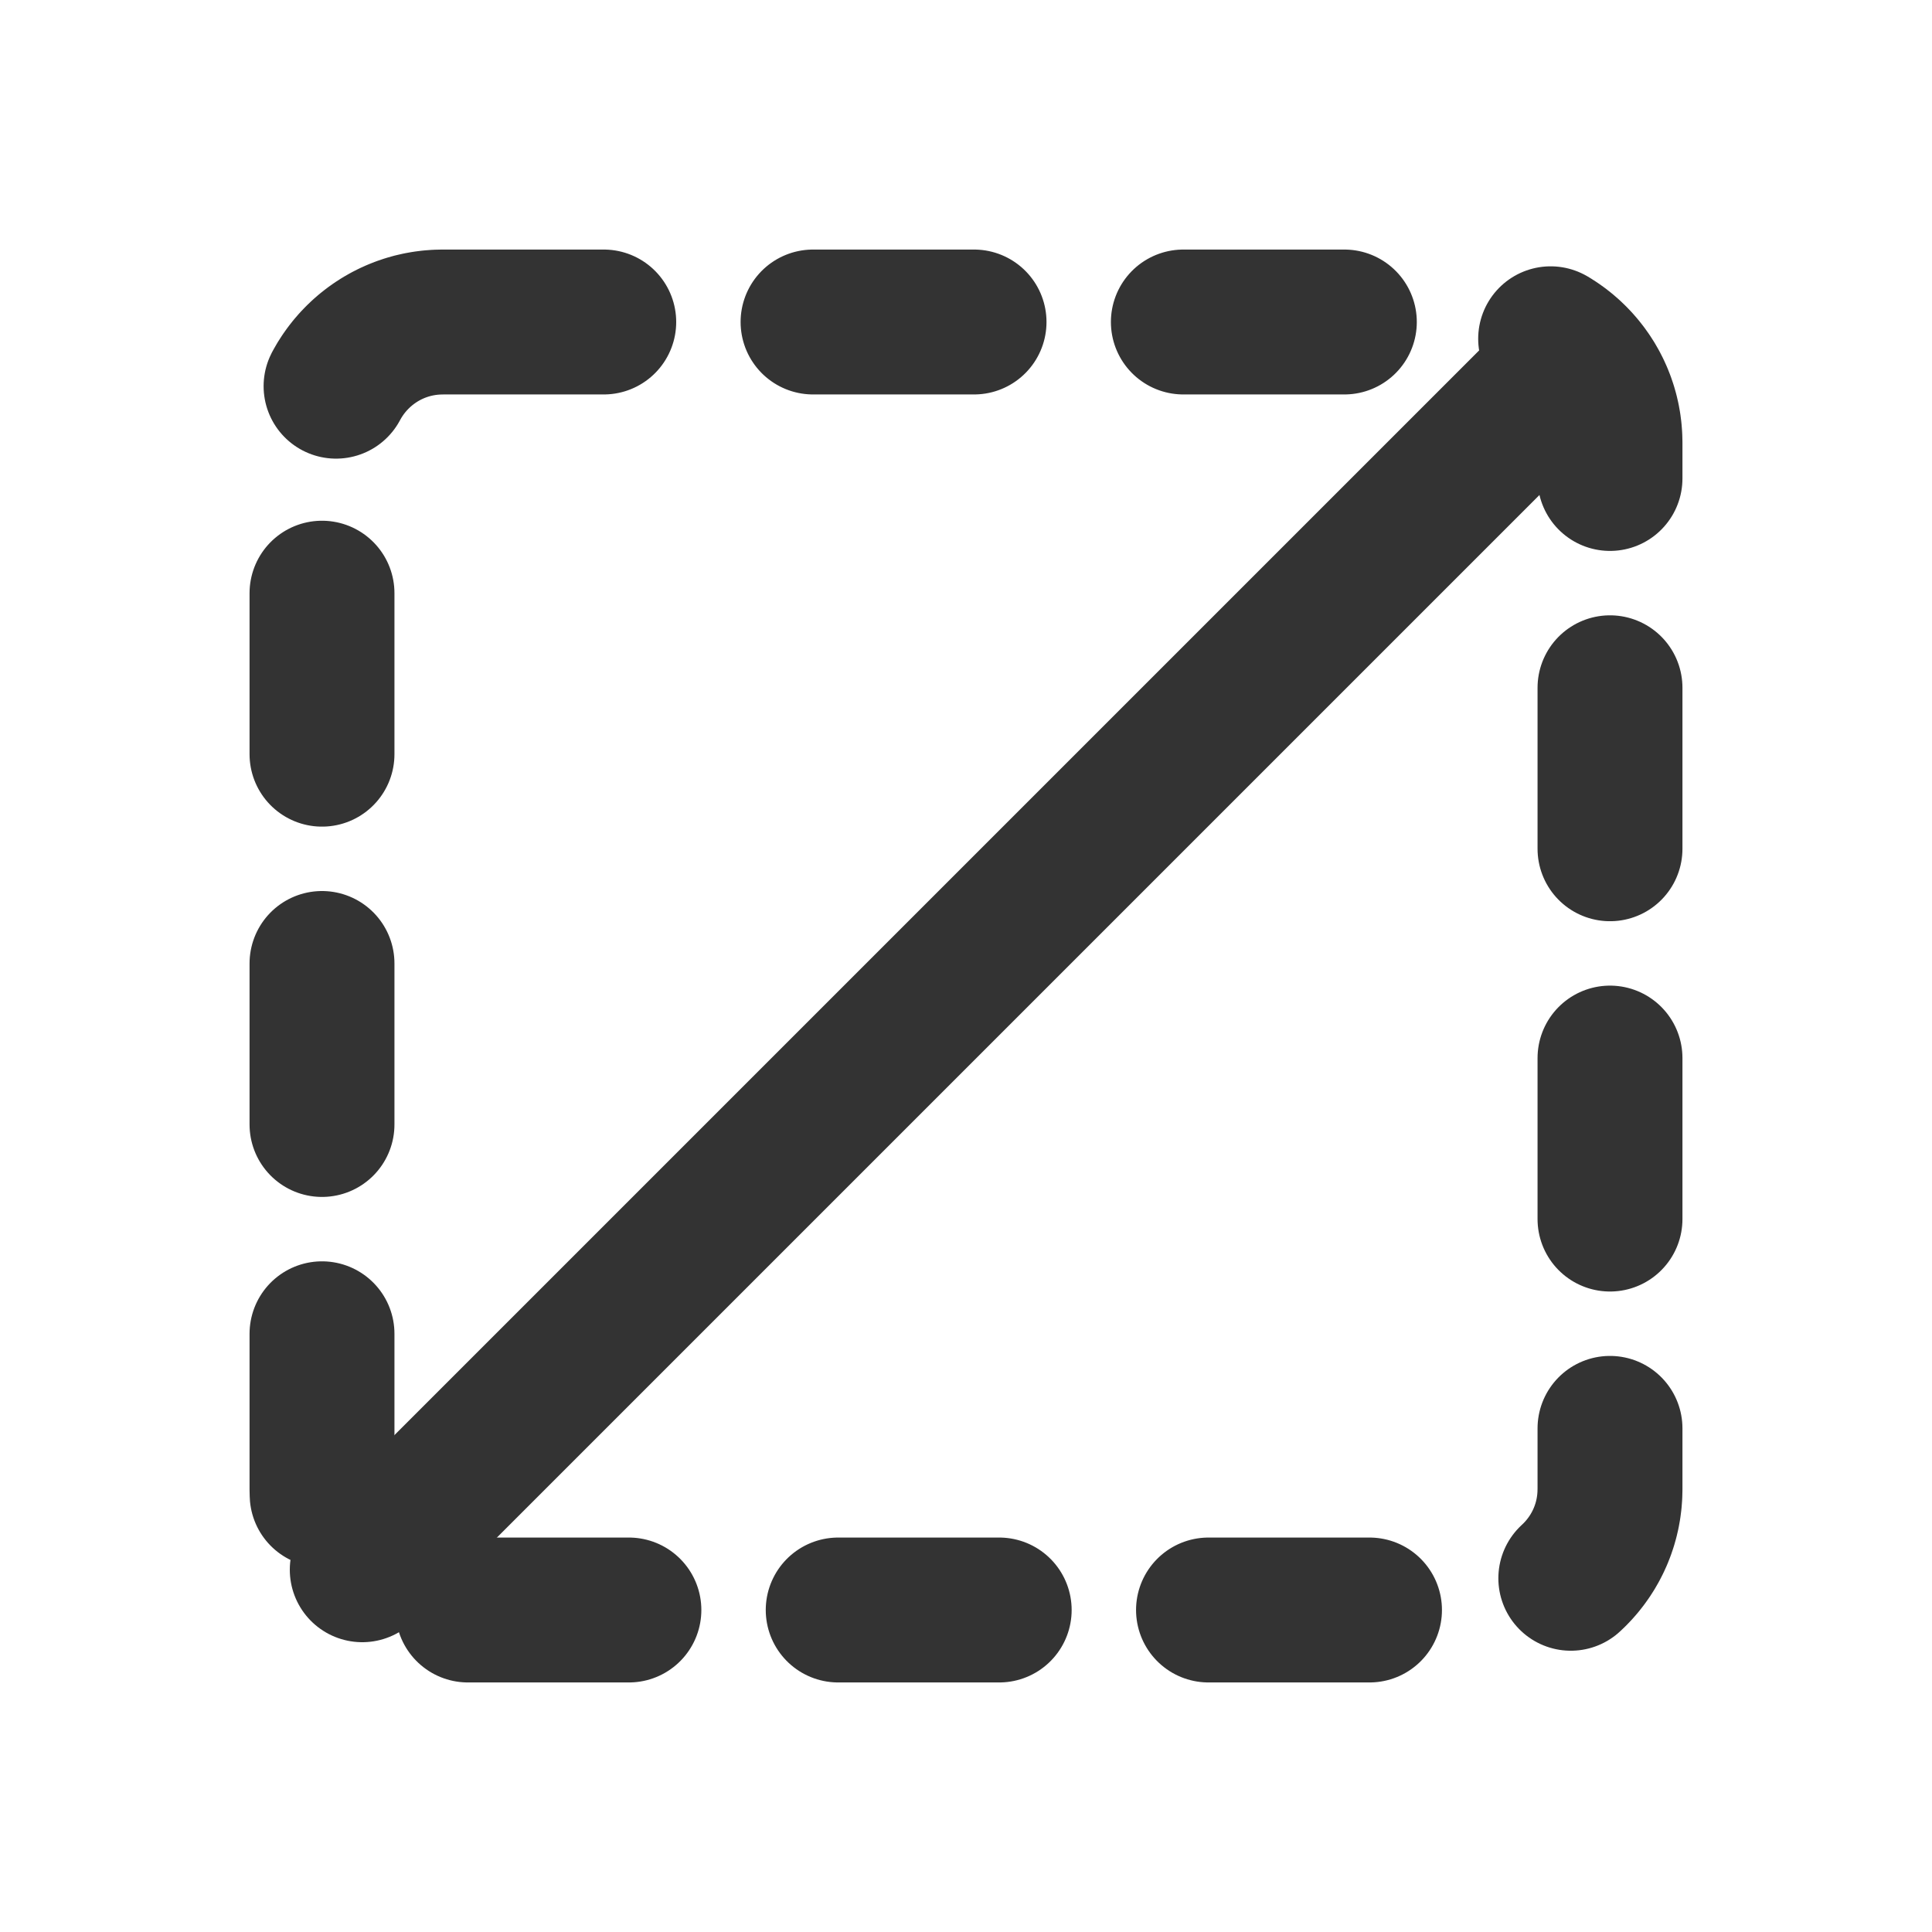
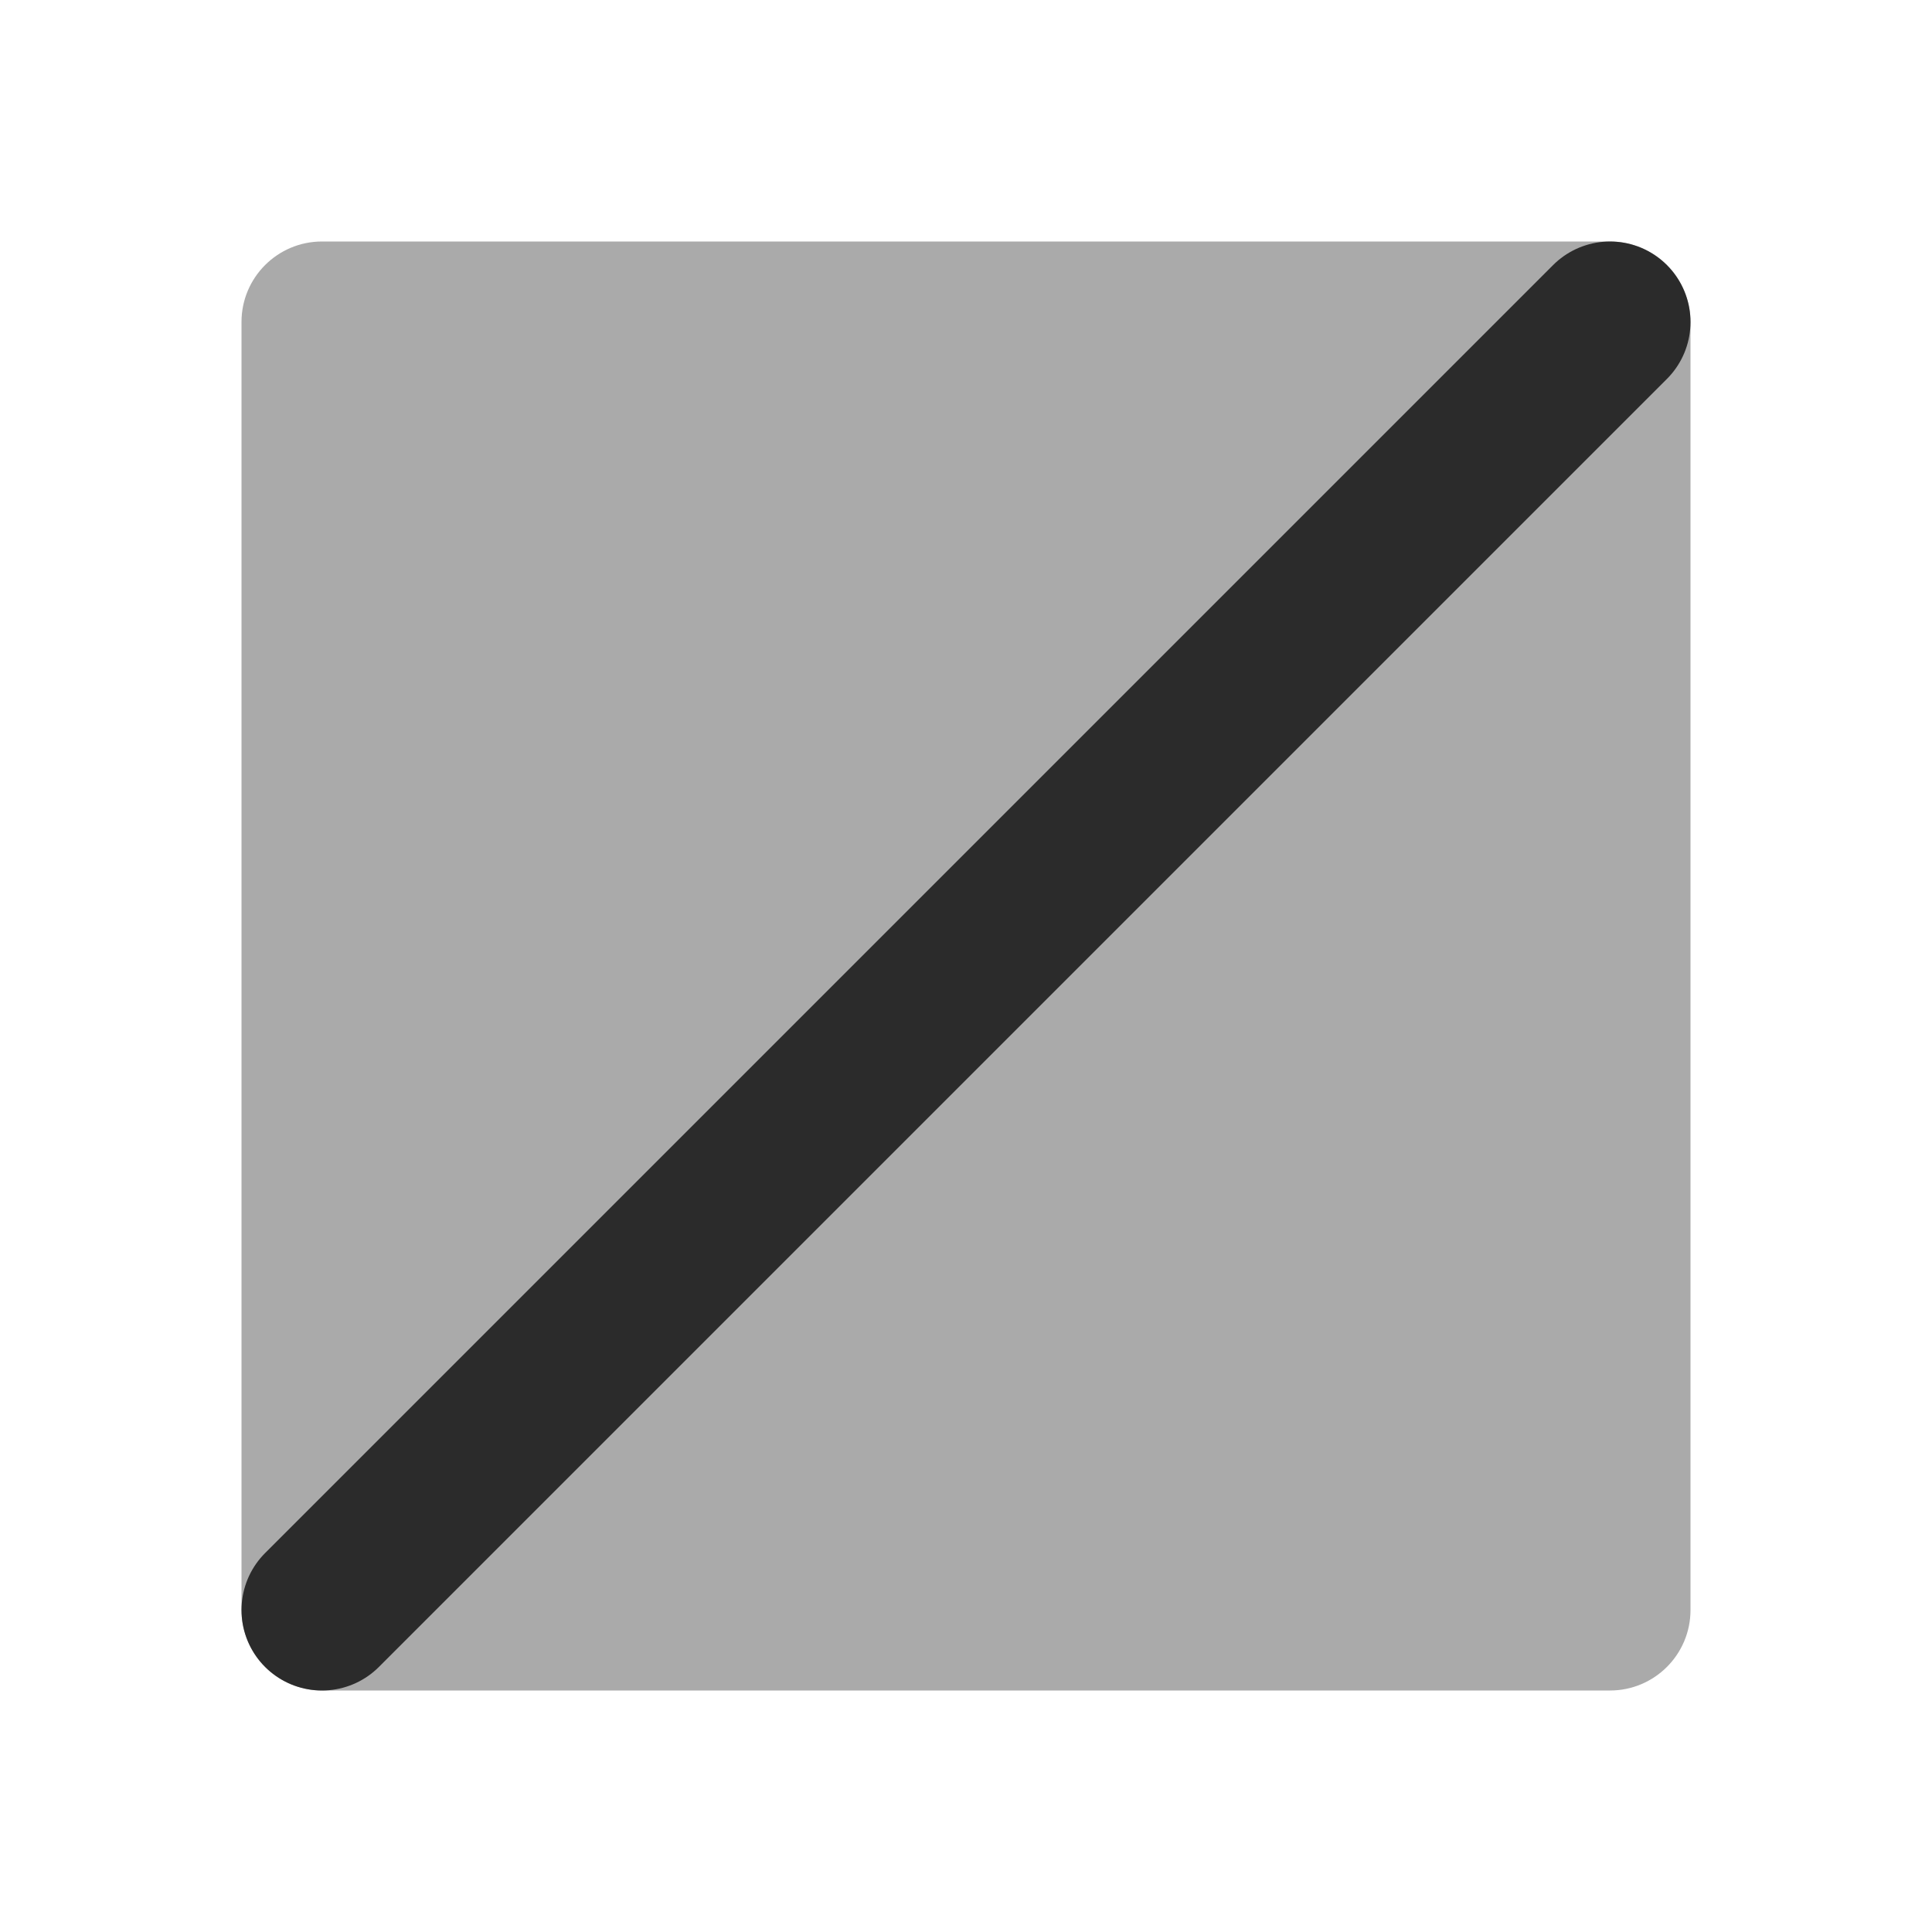
- <svg xmlns="http://www.w3.org/2000/svg" viewBox="0 0 24 24" width="24" height="24" fill="none" stroke="#333" stroke-width="1.8" stroke-linecap="round" stroke-linejoin="round">
-   <rect x="4" y="4" width="16" height="16" rx="1.5" stroke-dasharray="2 2.6" />
-   <path d="M4.5 19.5 19.5 4.5" />
+ <svg xmlns="http://www.w3.org/2000/svg" width="24" height="24" viewBox="0 0 24 24" fill="none" stroke="#2b2b2b" stroke-width="2" stroke-linecap="round" stroke-linejoin="round">
+   <rect x="3" y="3" width="18" height="18" fill="#2b2b2b" stroke="none" fill-opacity=".4" rx="1" />
+   <path d="M4 20L20 4" />
</svg>
